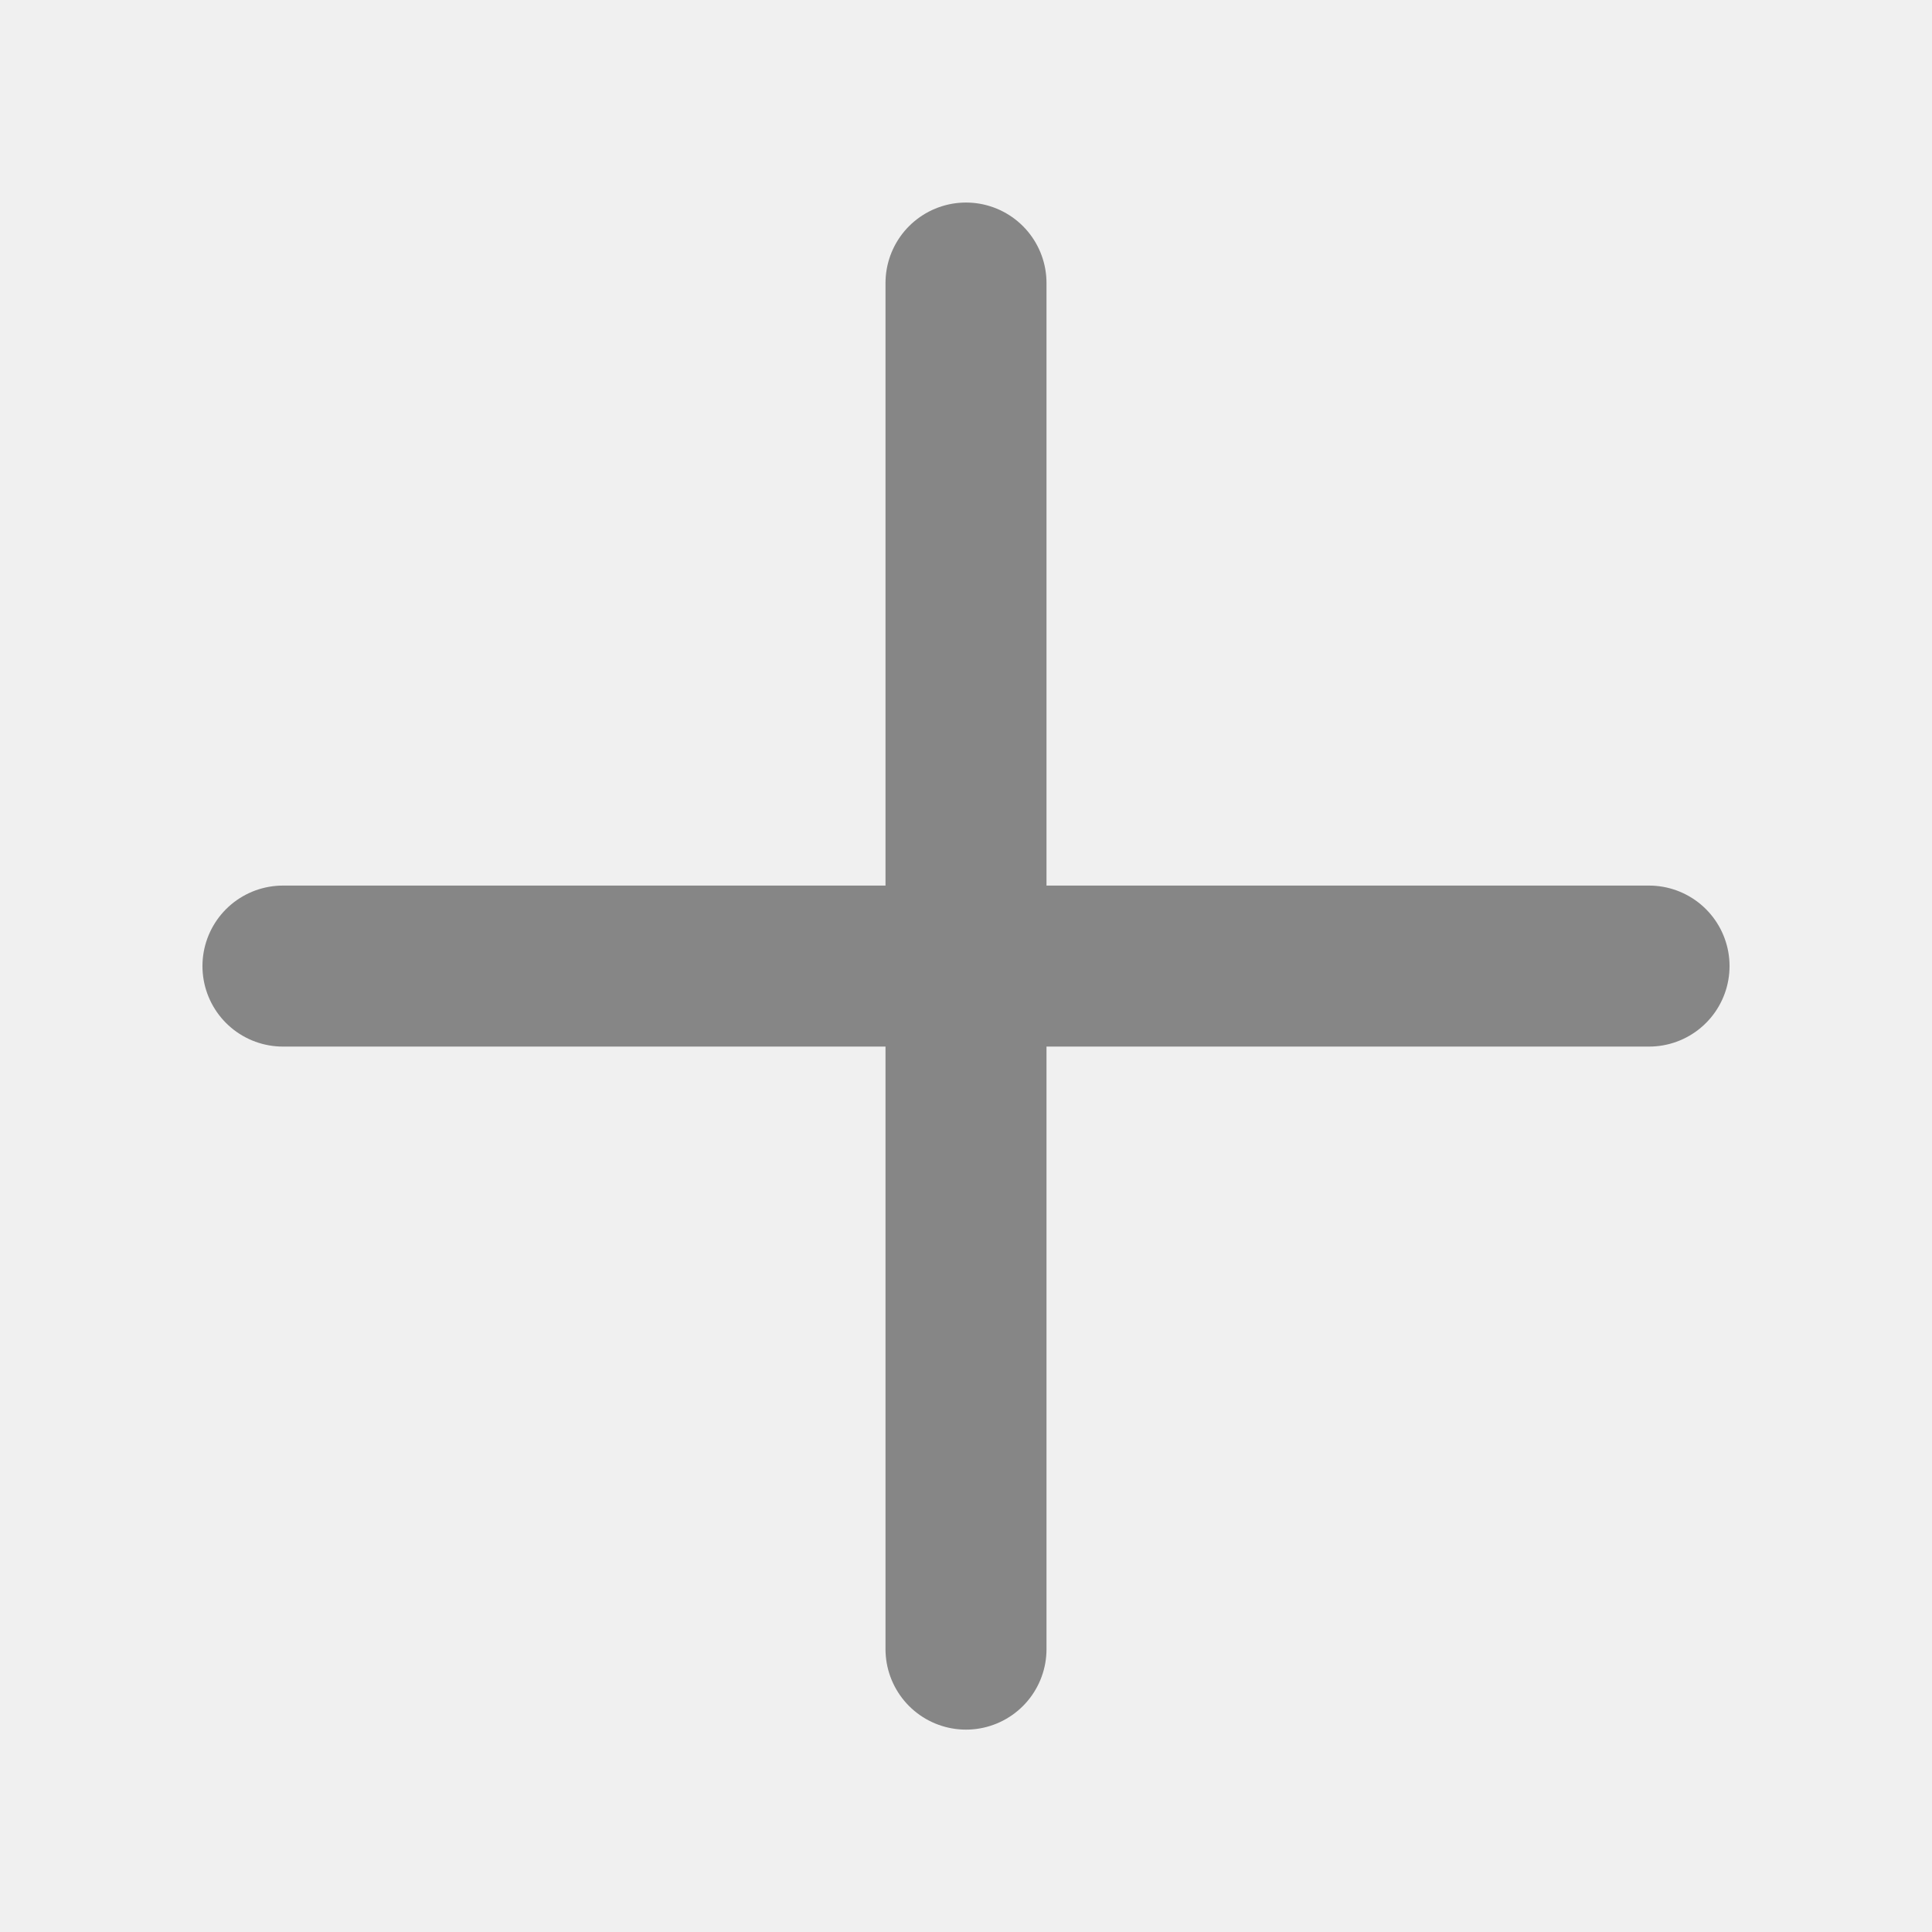
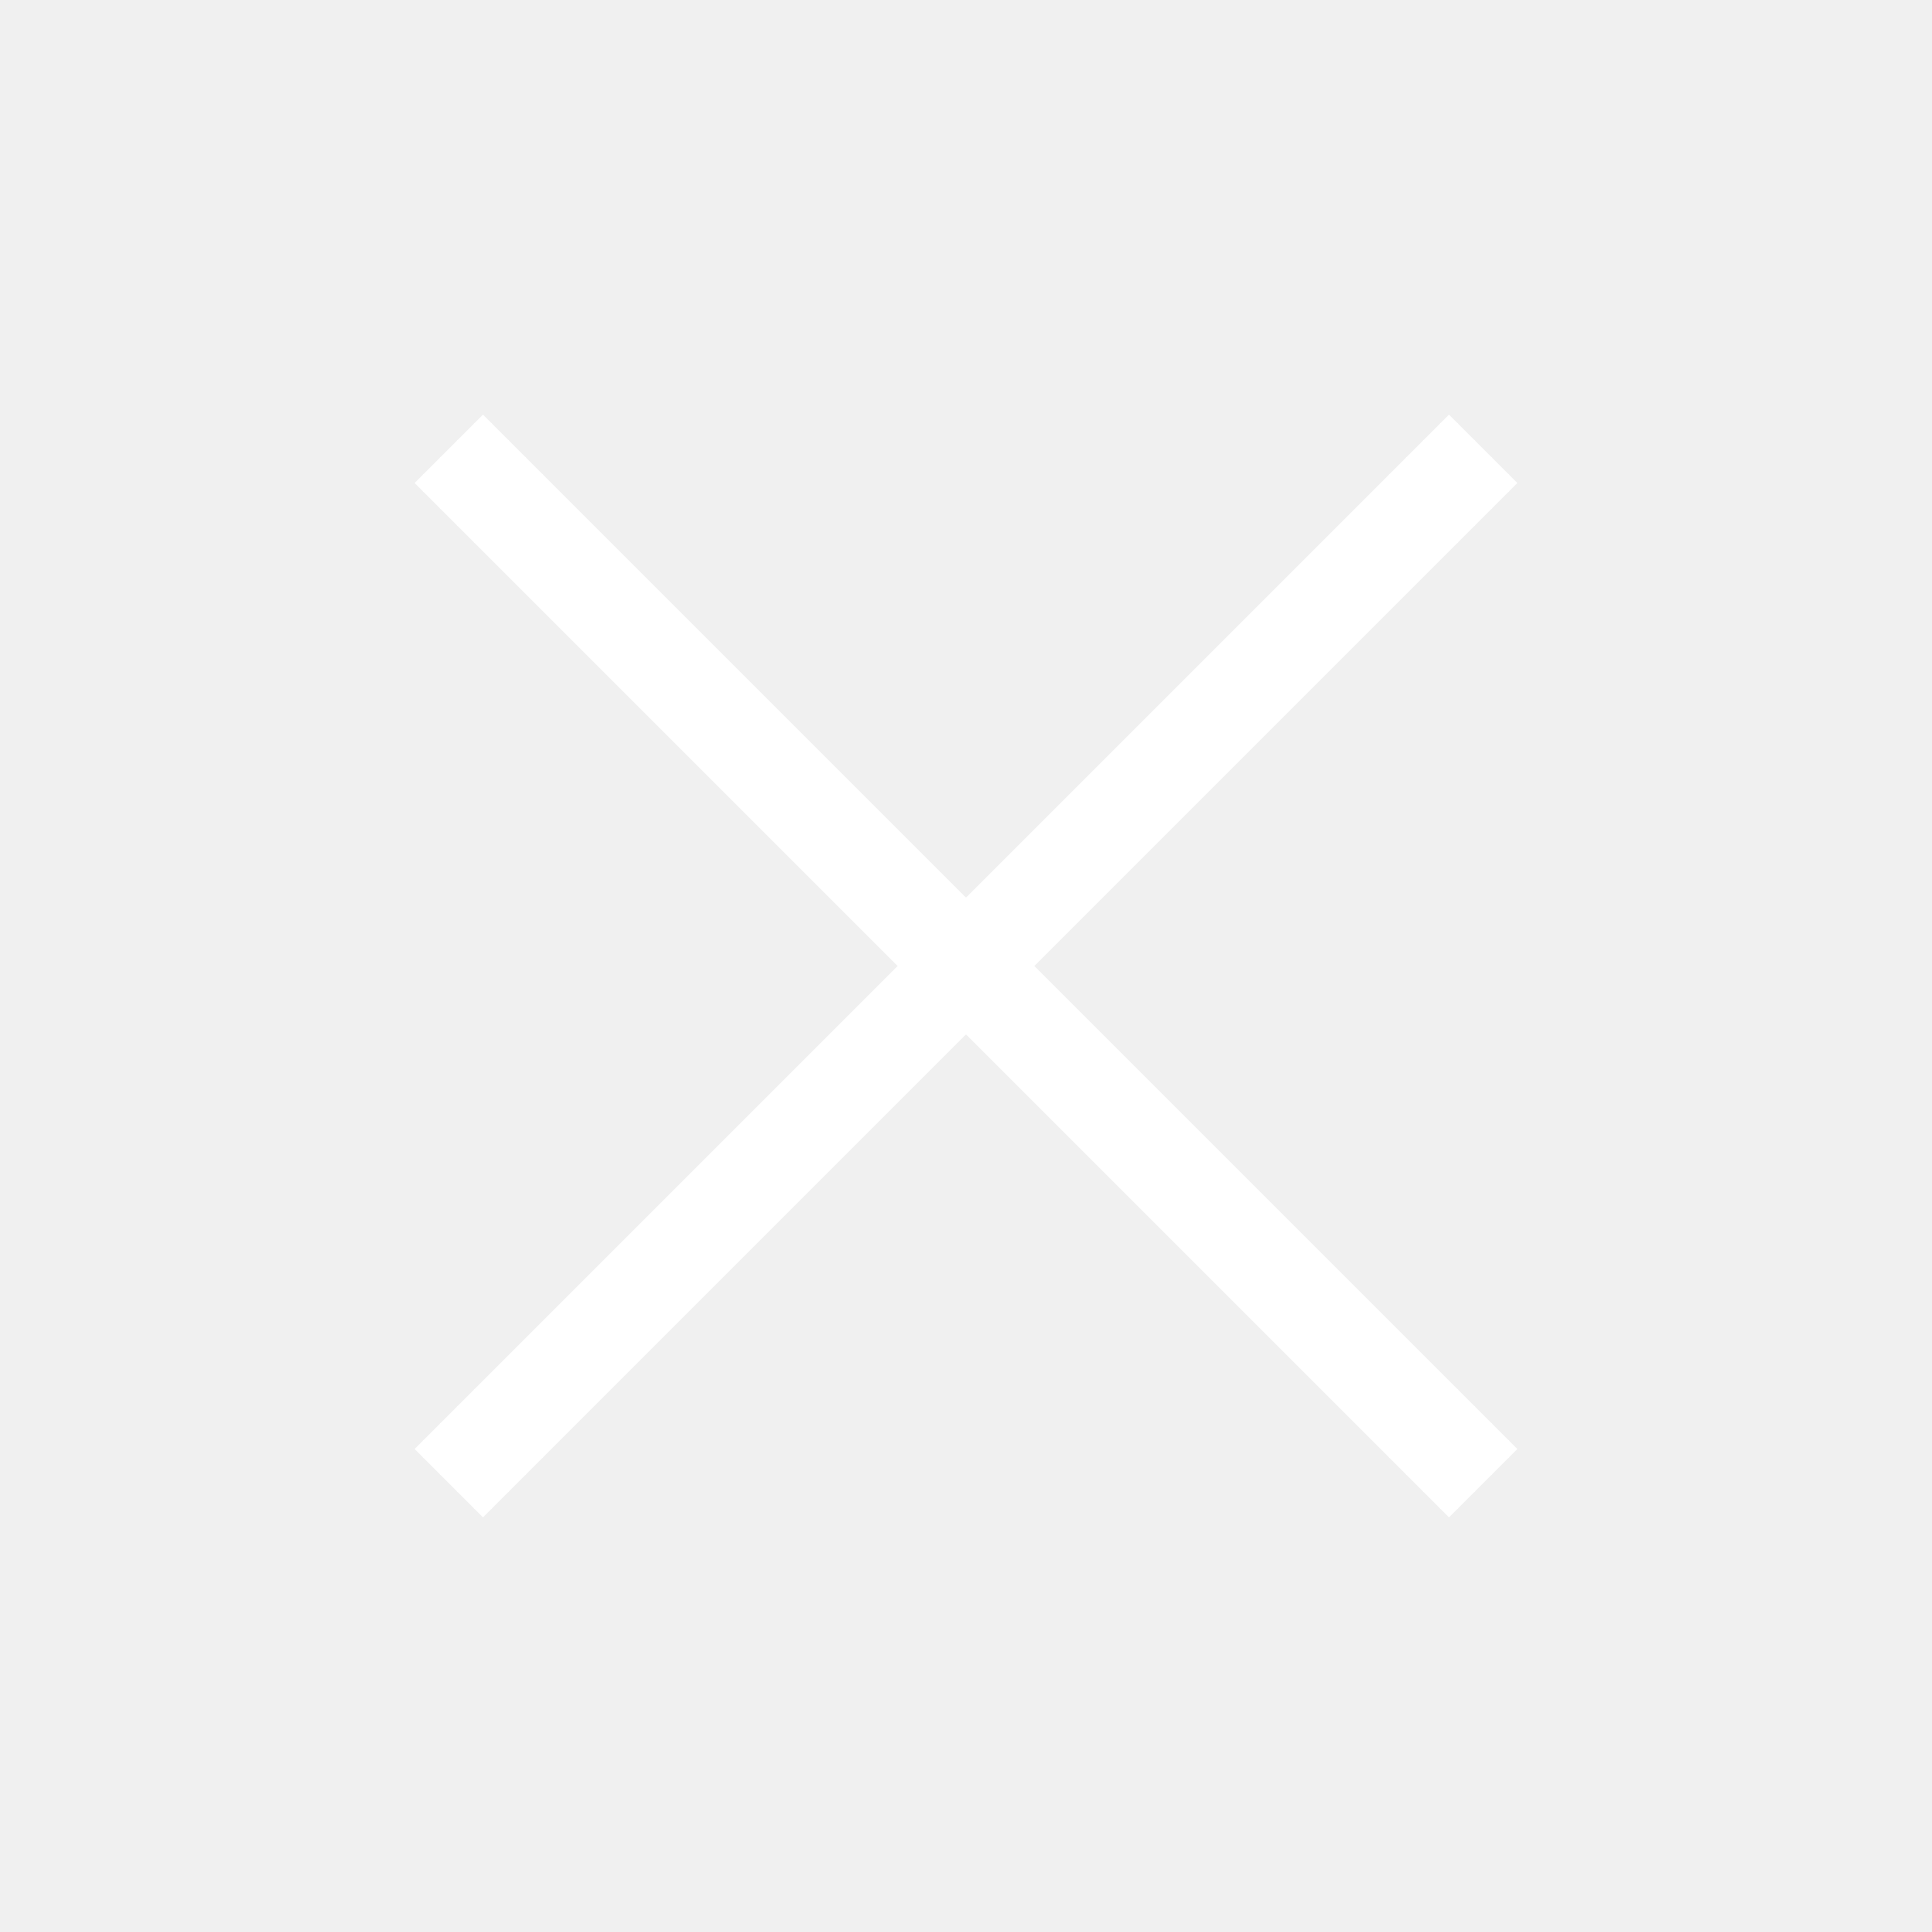
- <svg xmlns="http://www.w3.org/2000/svg" width="24" height="24" viewBox="0 0 24 24" fill="none">
-   <path d="M20.485 12.001L3.515 12.001" stroke="#868686" stroke-width="2" stroke-linecap="round" stroke-linejoin="round" />
-   <path d="M12 3.516L12 20.486" stroke="#868686" stroke-width="2" stroke-linecap="round" stroke-linejoin="round" />
+ <svg xmlns="http://www.w3.org/2000/svg" width="40" height="40" viewBox="0 0 40 40" fill="none">
+   <path d="M30 10L10 30" stroke="white" stroke-width="2" stroke-linecap="square" stroke-linejoin="round" />
+   <path d="M10 10L30 30" stroke="white" stroke-width="2" stroke-linecap="square" stroke-linejoin="round" />
</svg>
